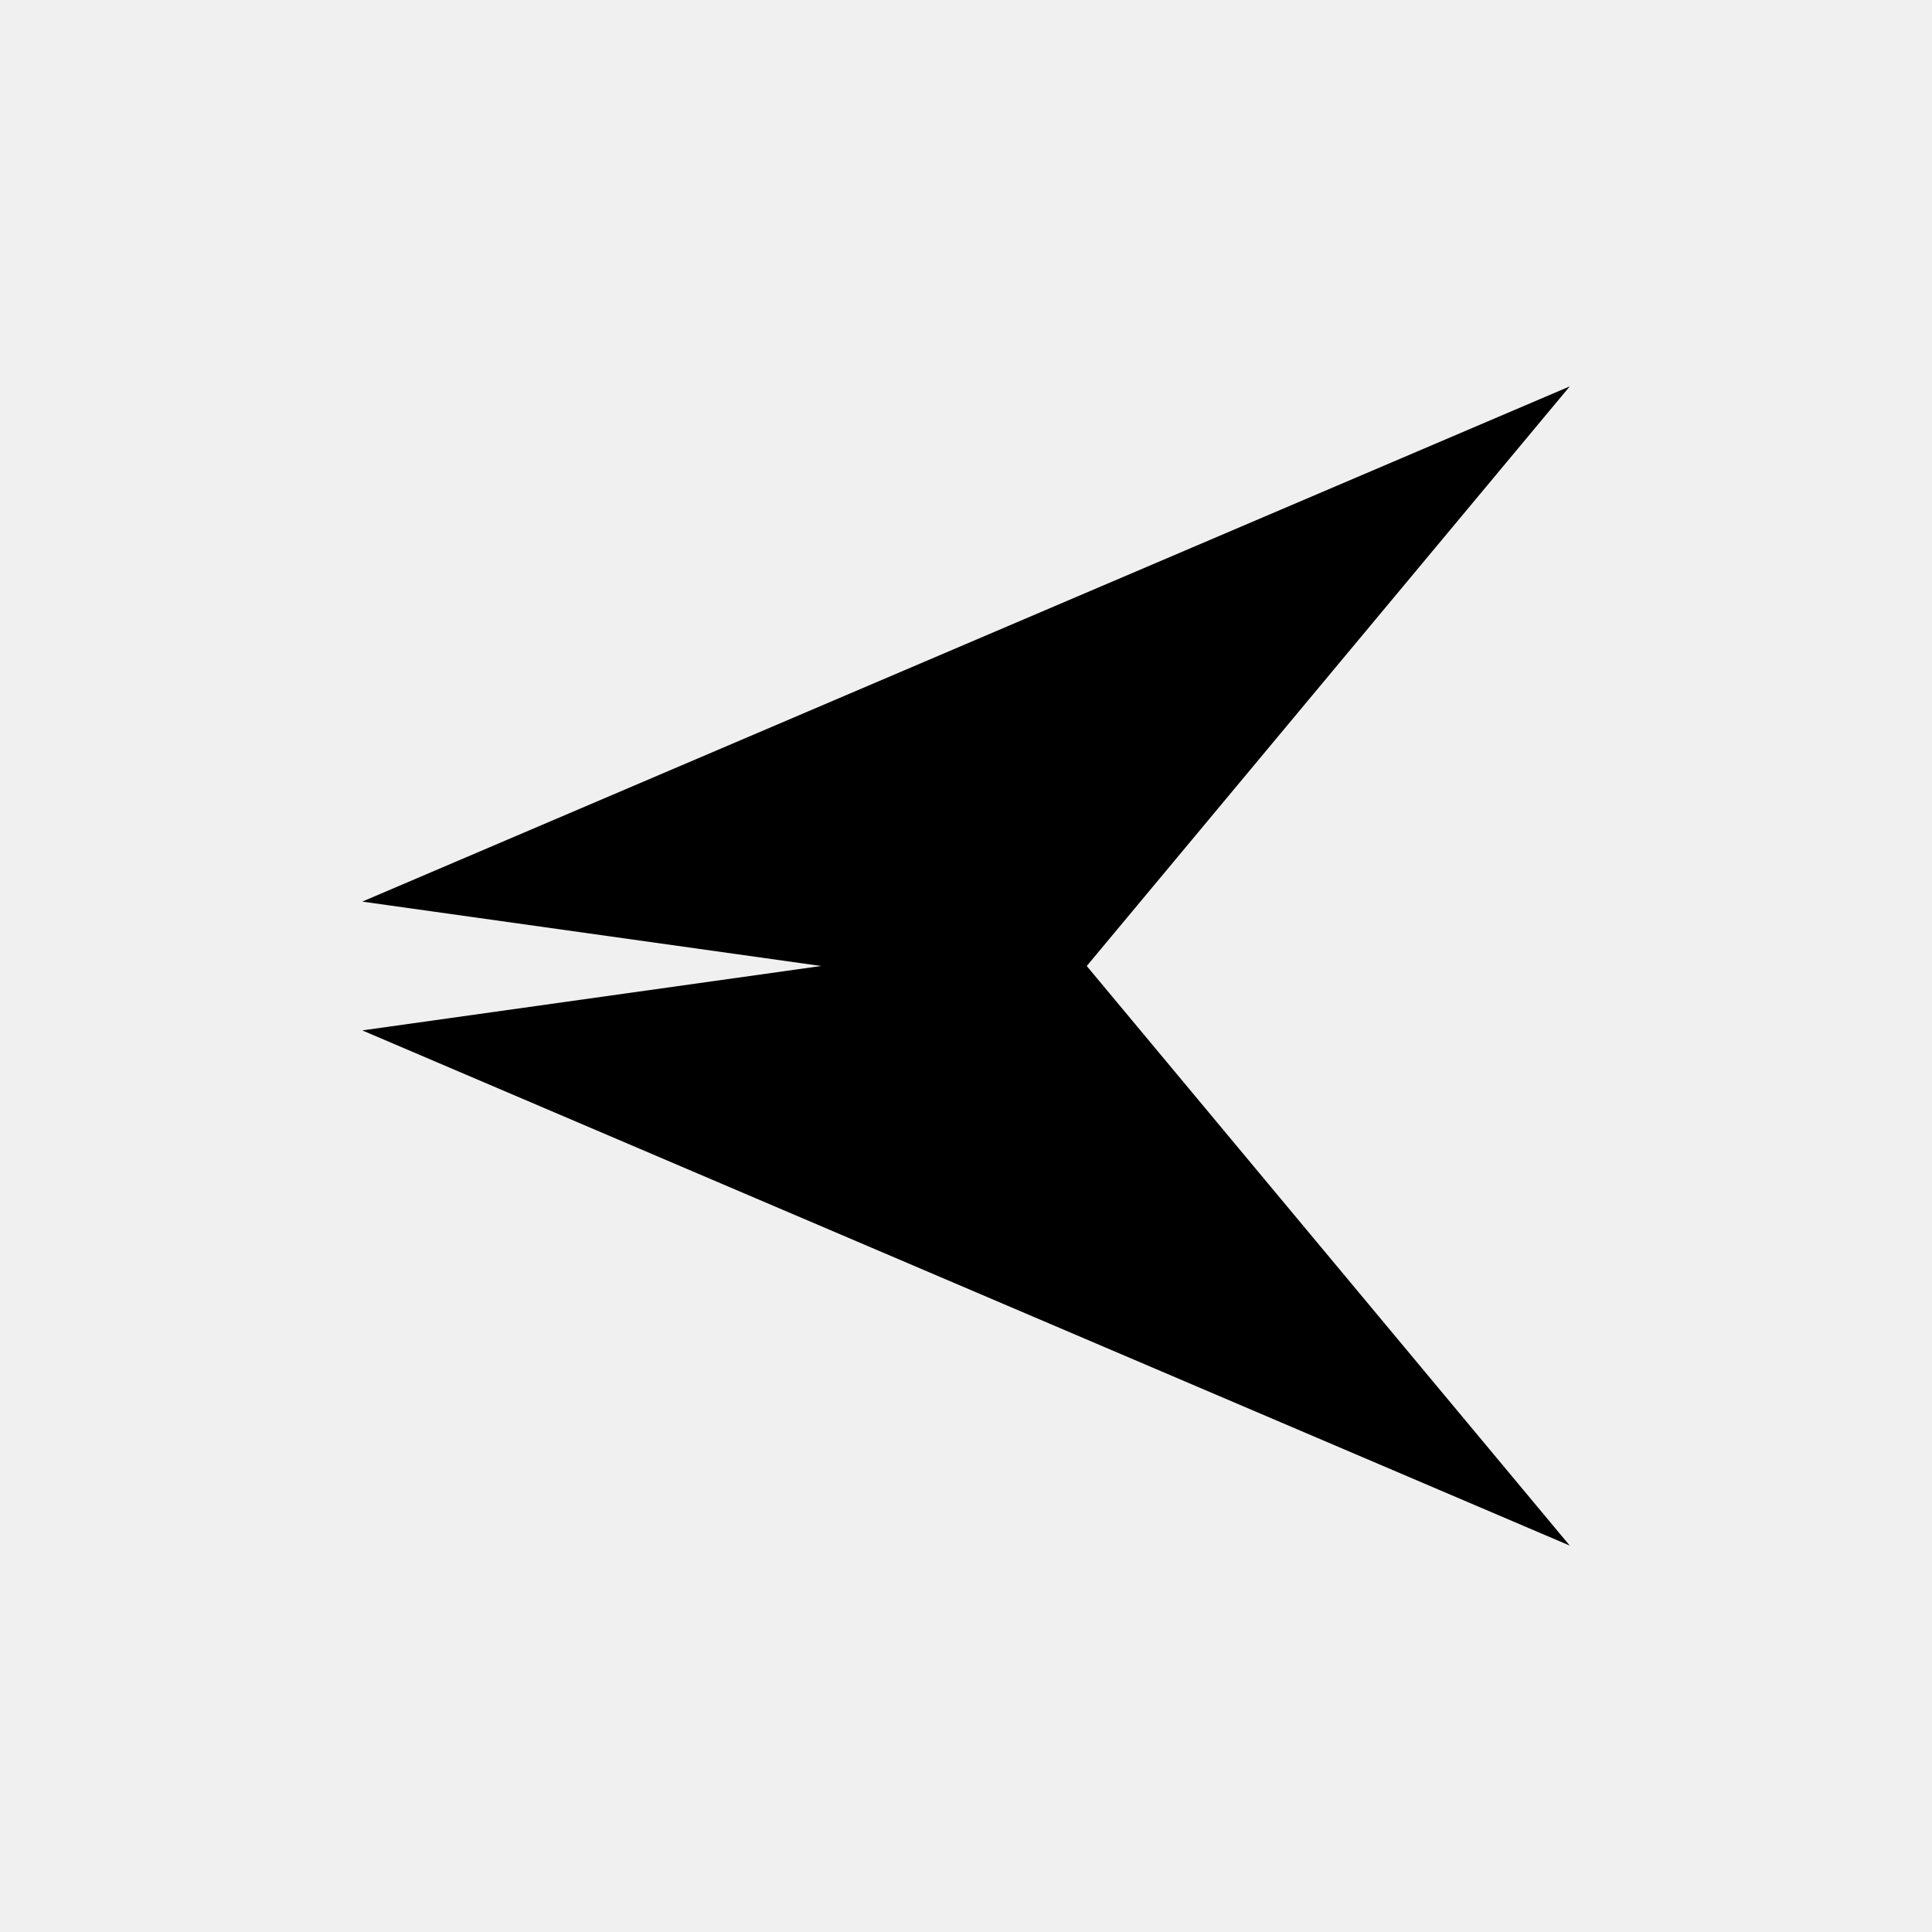
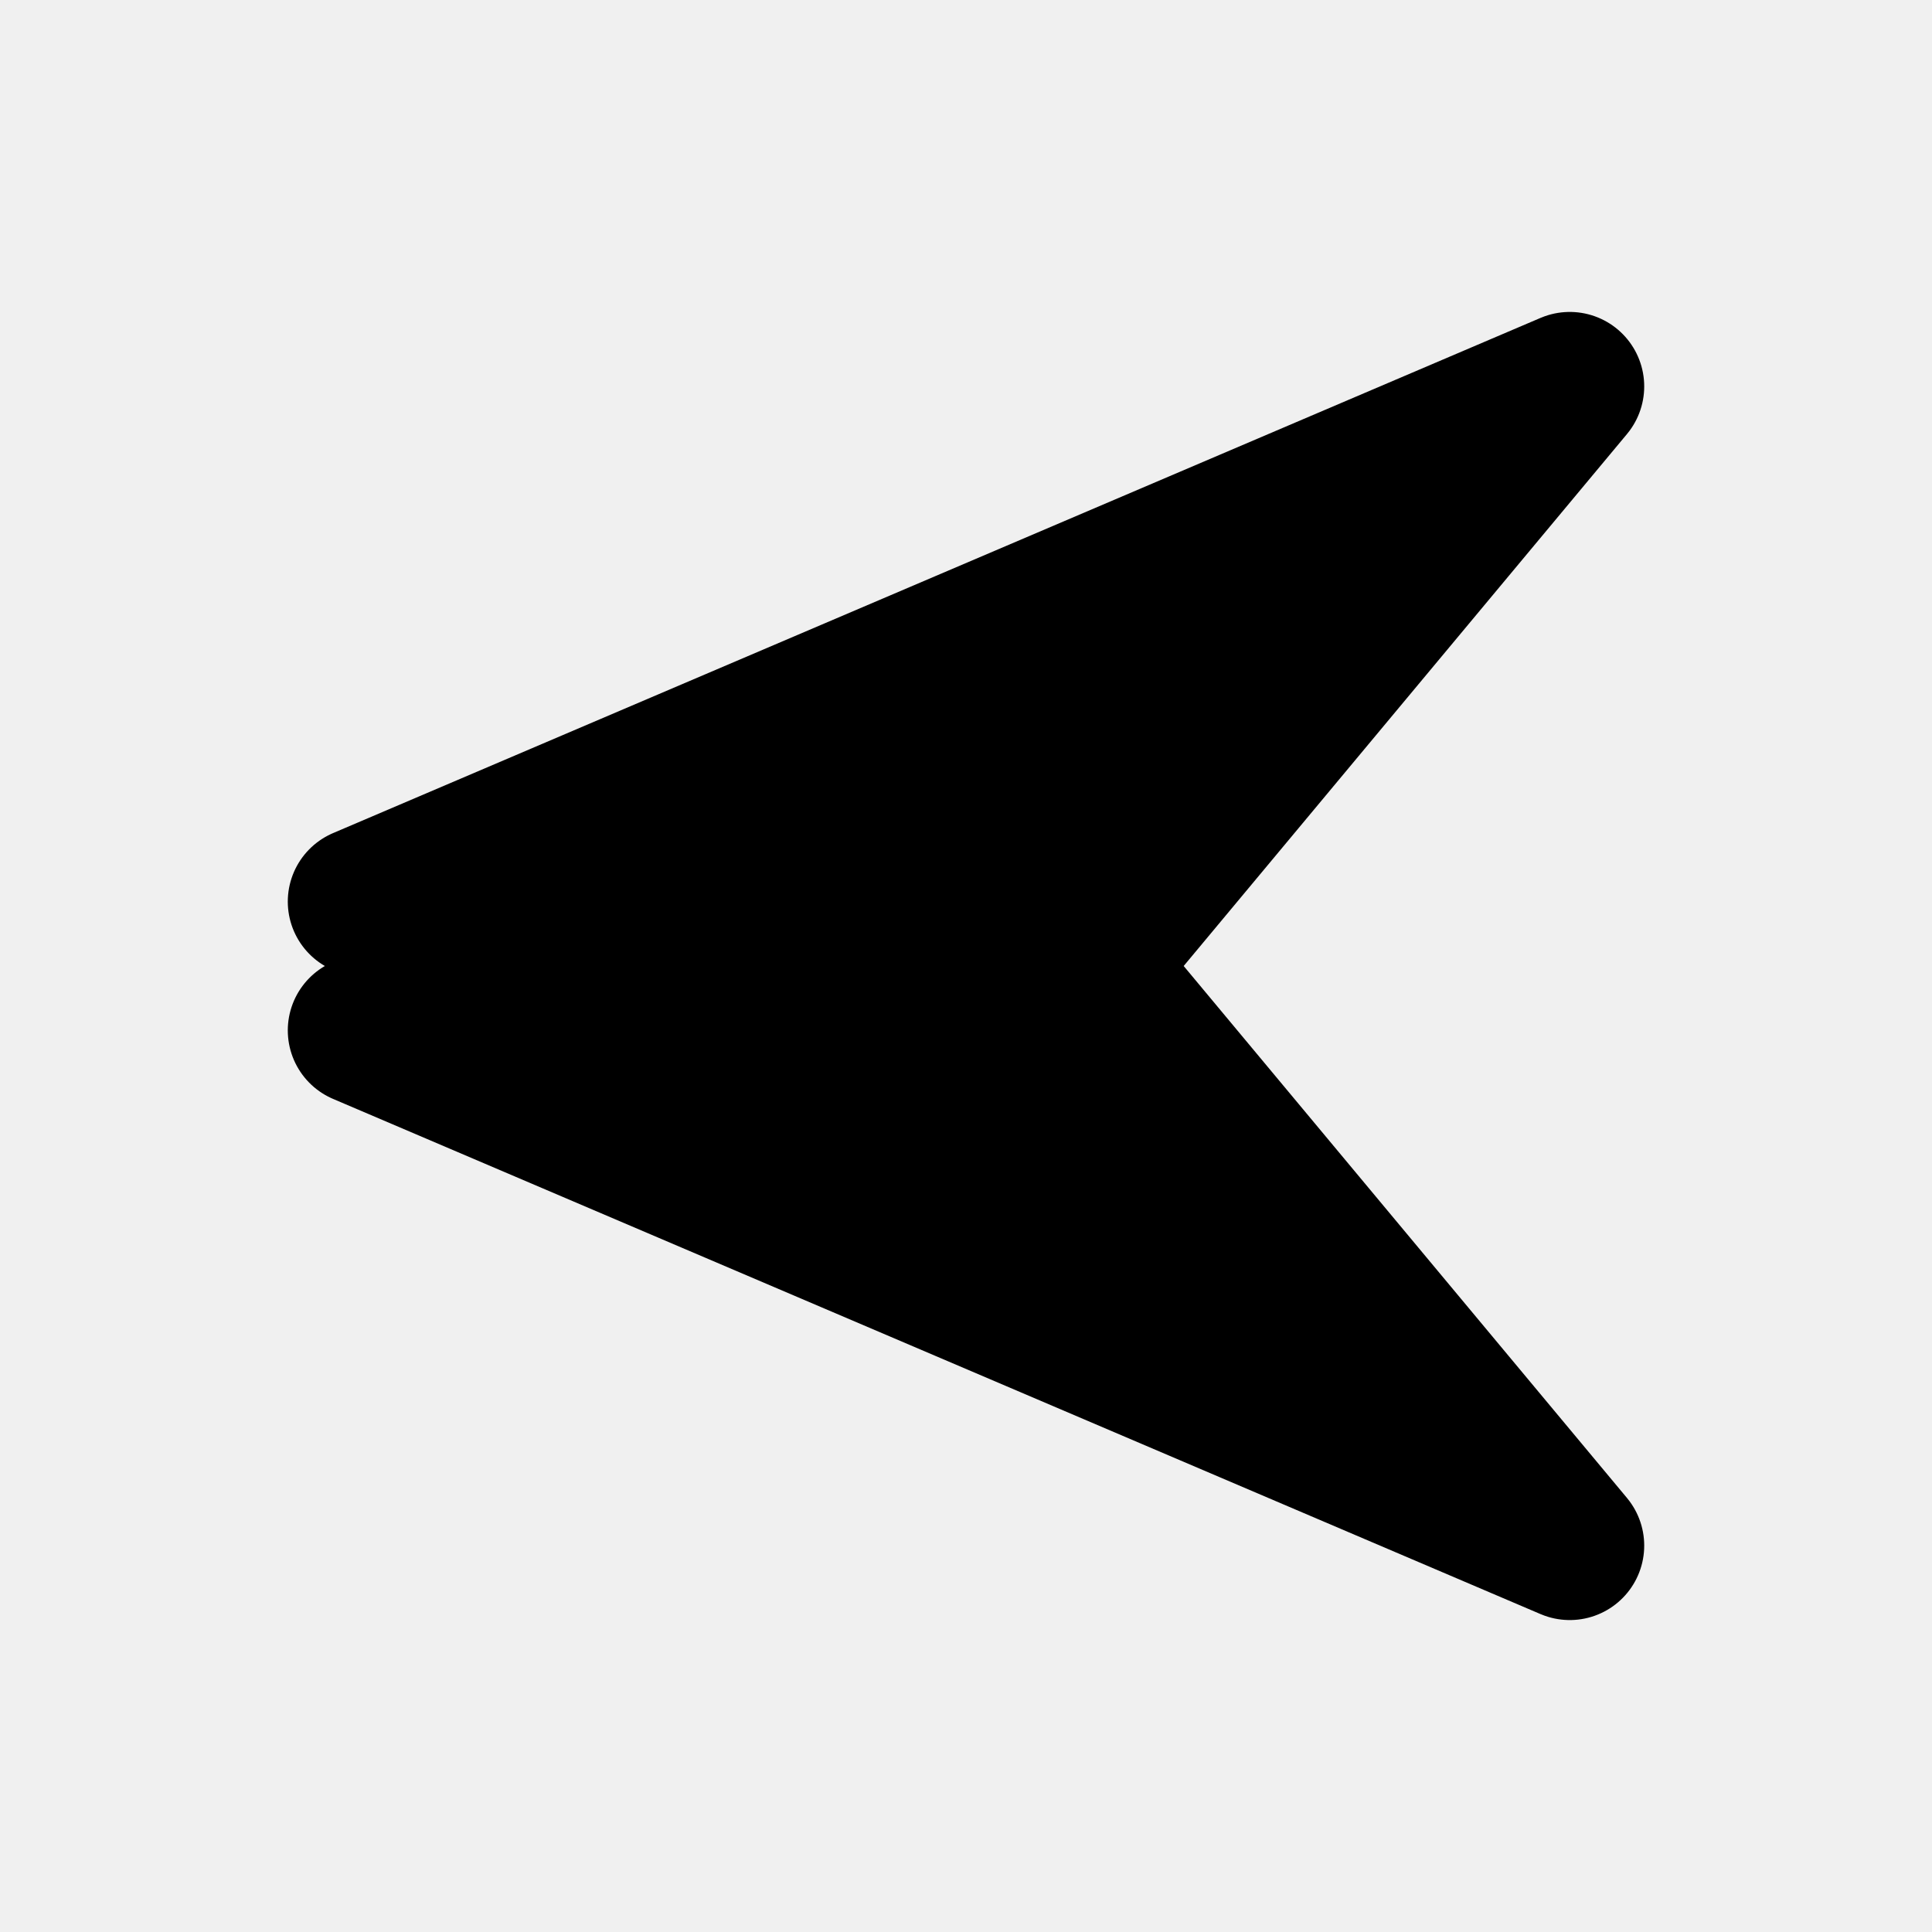
<svg xmlns="http://www.w3.org/2000/svg" viewBox="0 0 24 24" width="24" height="24" fill="none" aria-hidden="true">
-   <path d="M4.5 11.2 L19.5 4.8 L13.5 12 L19.5 19.2 L4.5 12.8 L10.2 12 Z" fill="currentColor" />
+   <defs>
+     <mask id="sendMask" maskUnits="userSpaceOnUse" x="0" y="0" width="24" height="24">
+       <path d="M4.5 11.2 L19.5 4.8 L13.5 12 L19.5 19.2 L4.5 12.8 L10.2 12 Z" fill="#fff" stroke="#fff" stroke-width="1.85" stroke-linejoin="round" />
+     </mask>
+   </defs>
+   <rect width="24" height="24" fill="currentColor" mask="url(#sendMask)" />
</svg>
